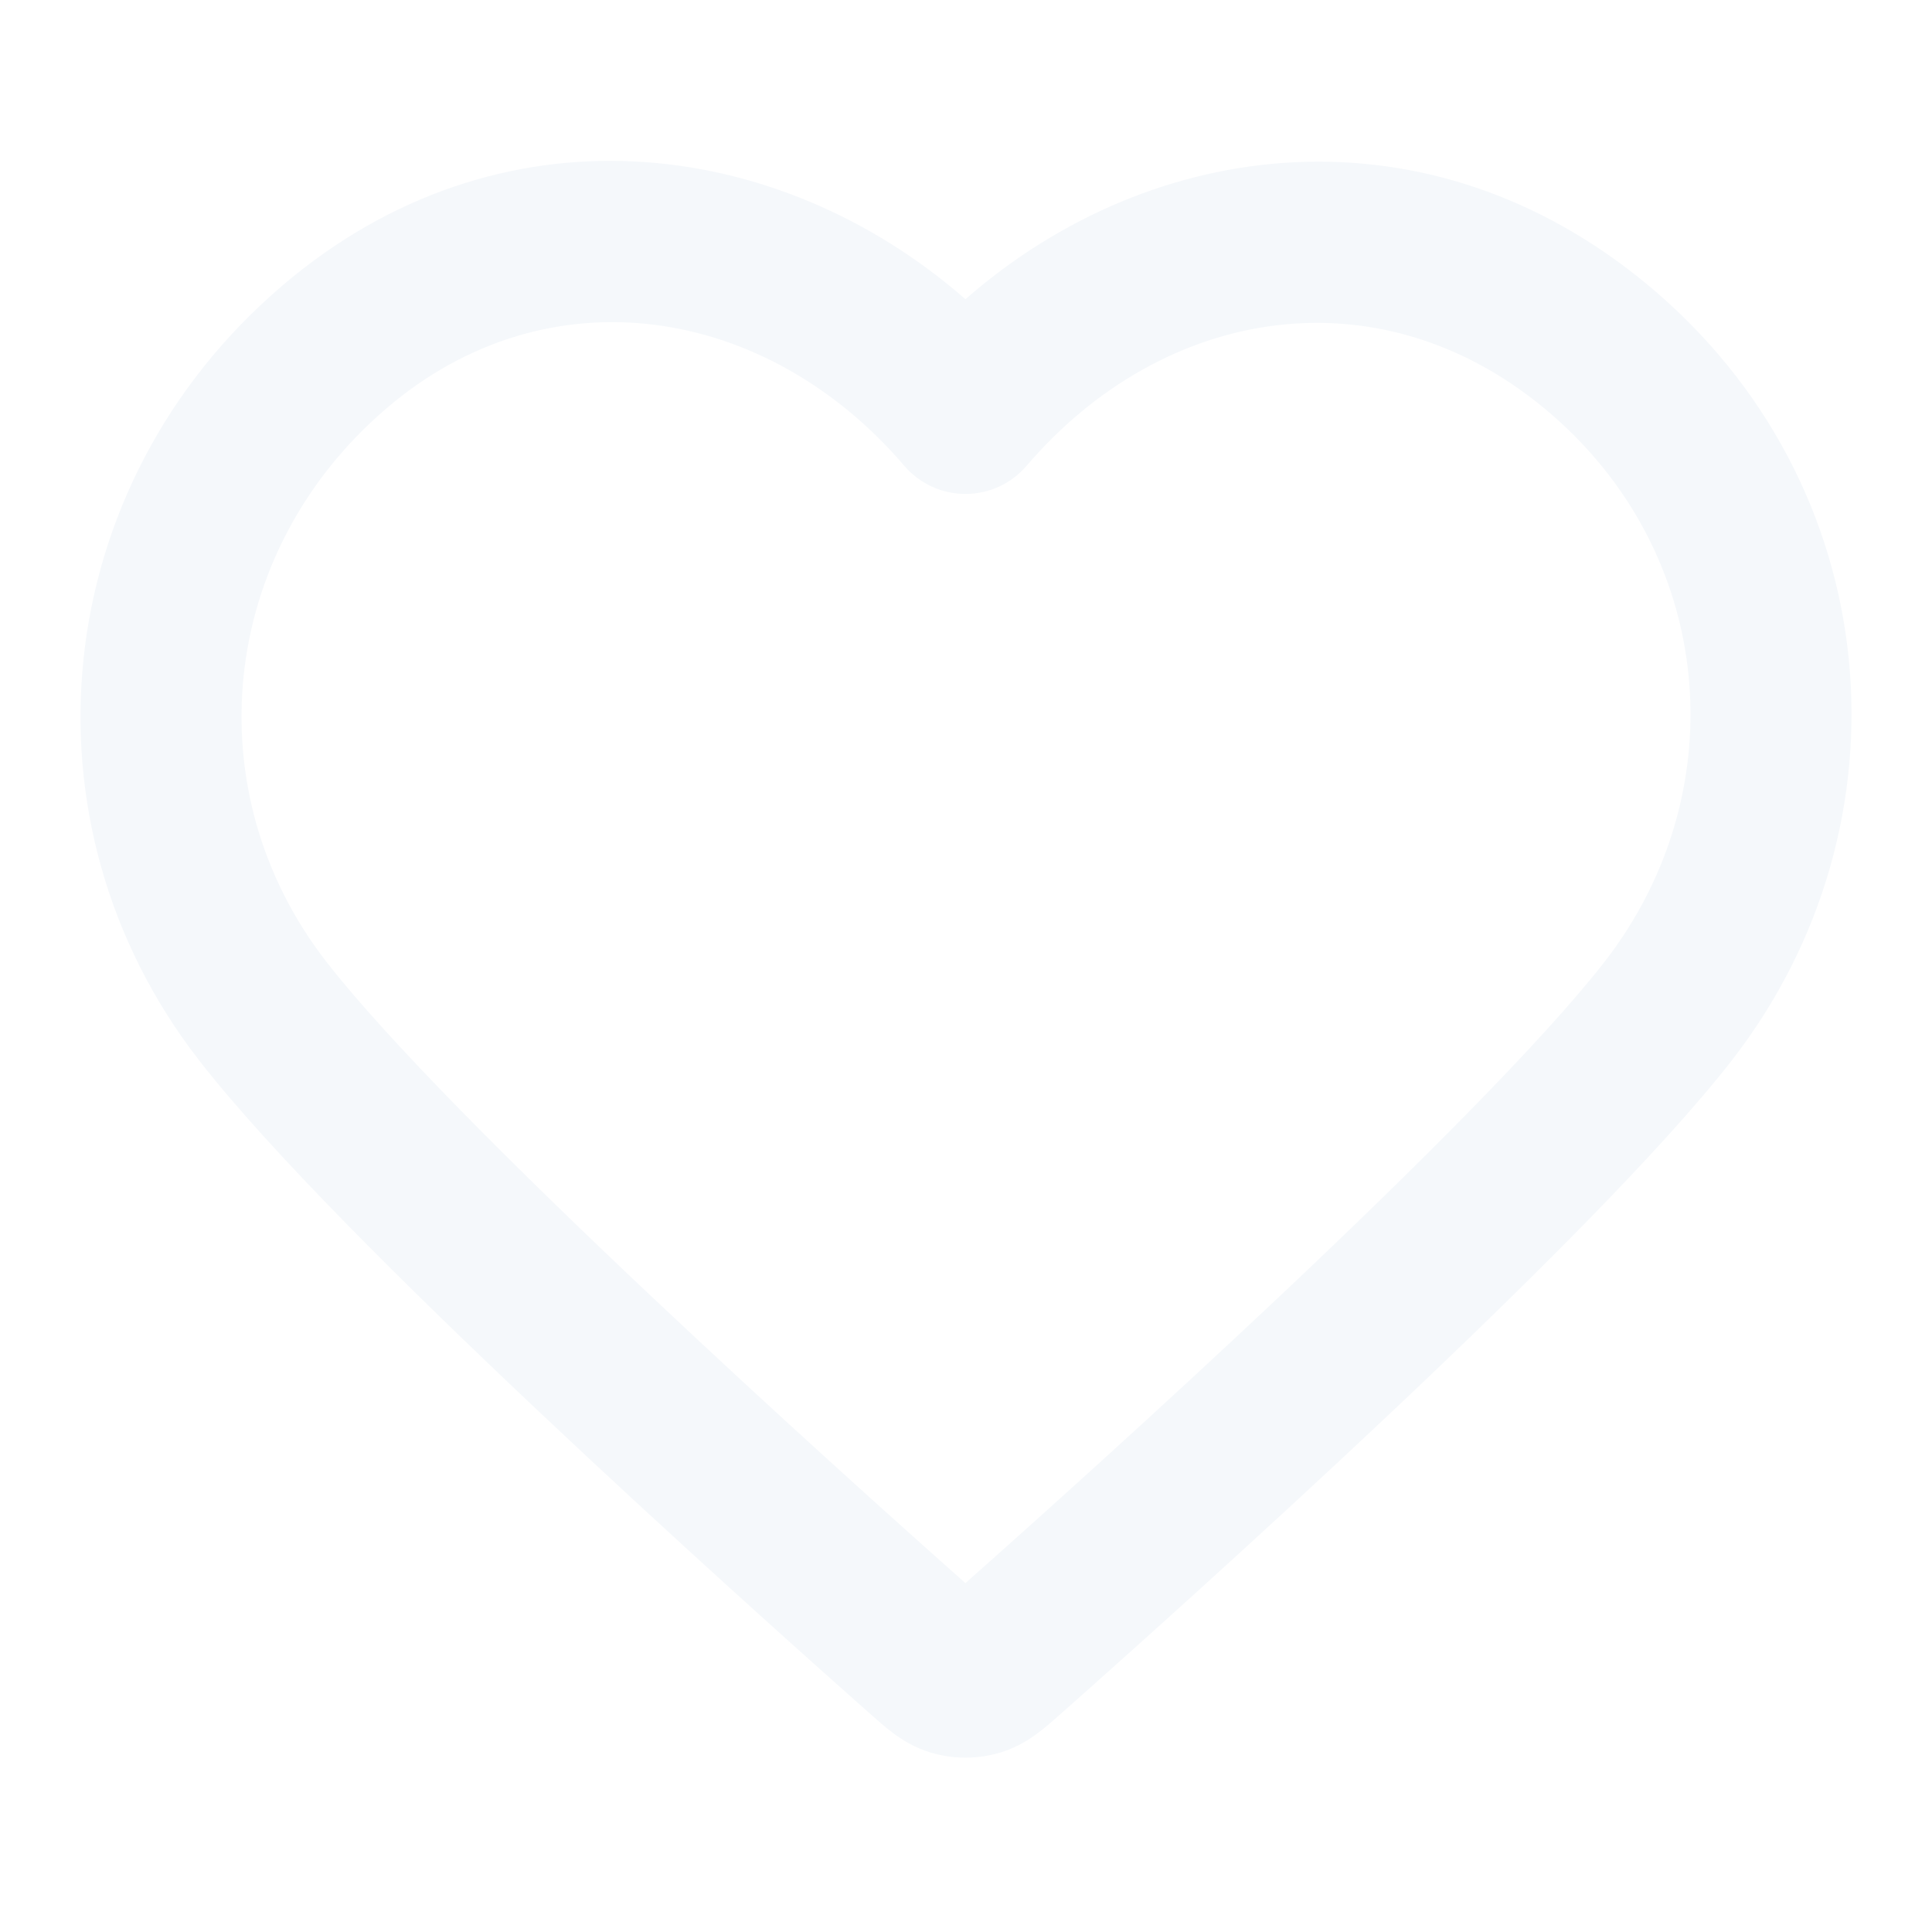
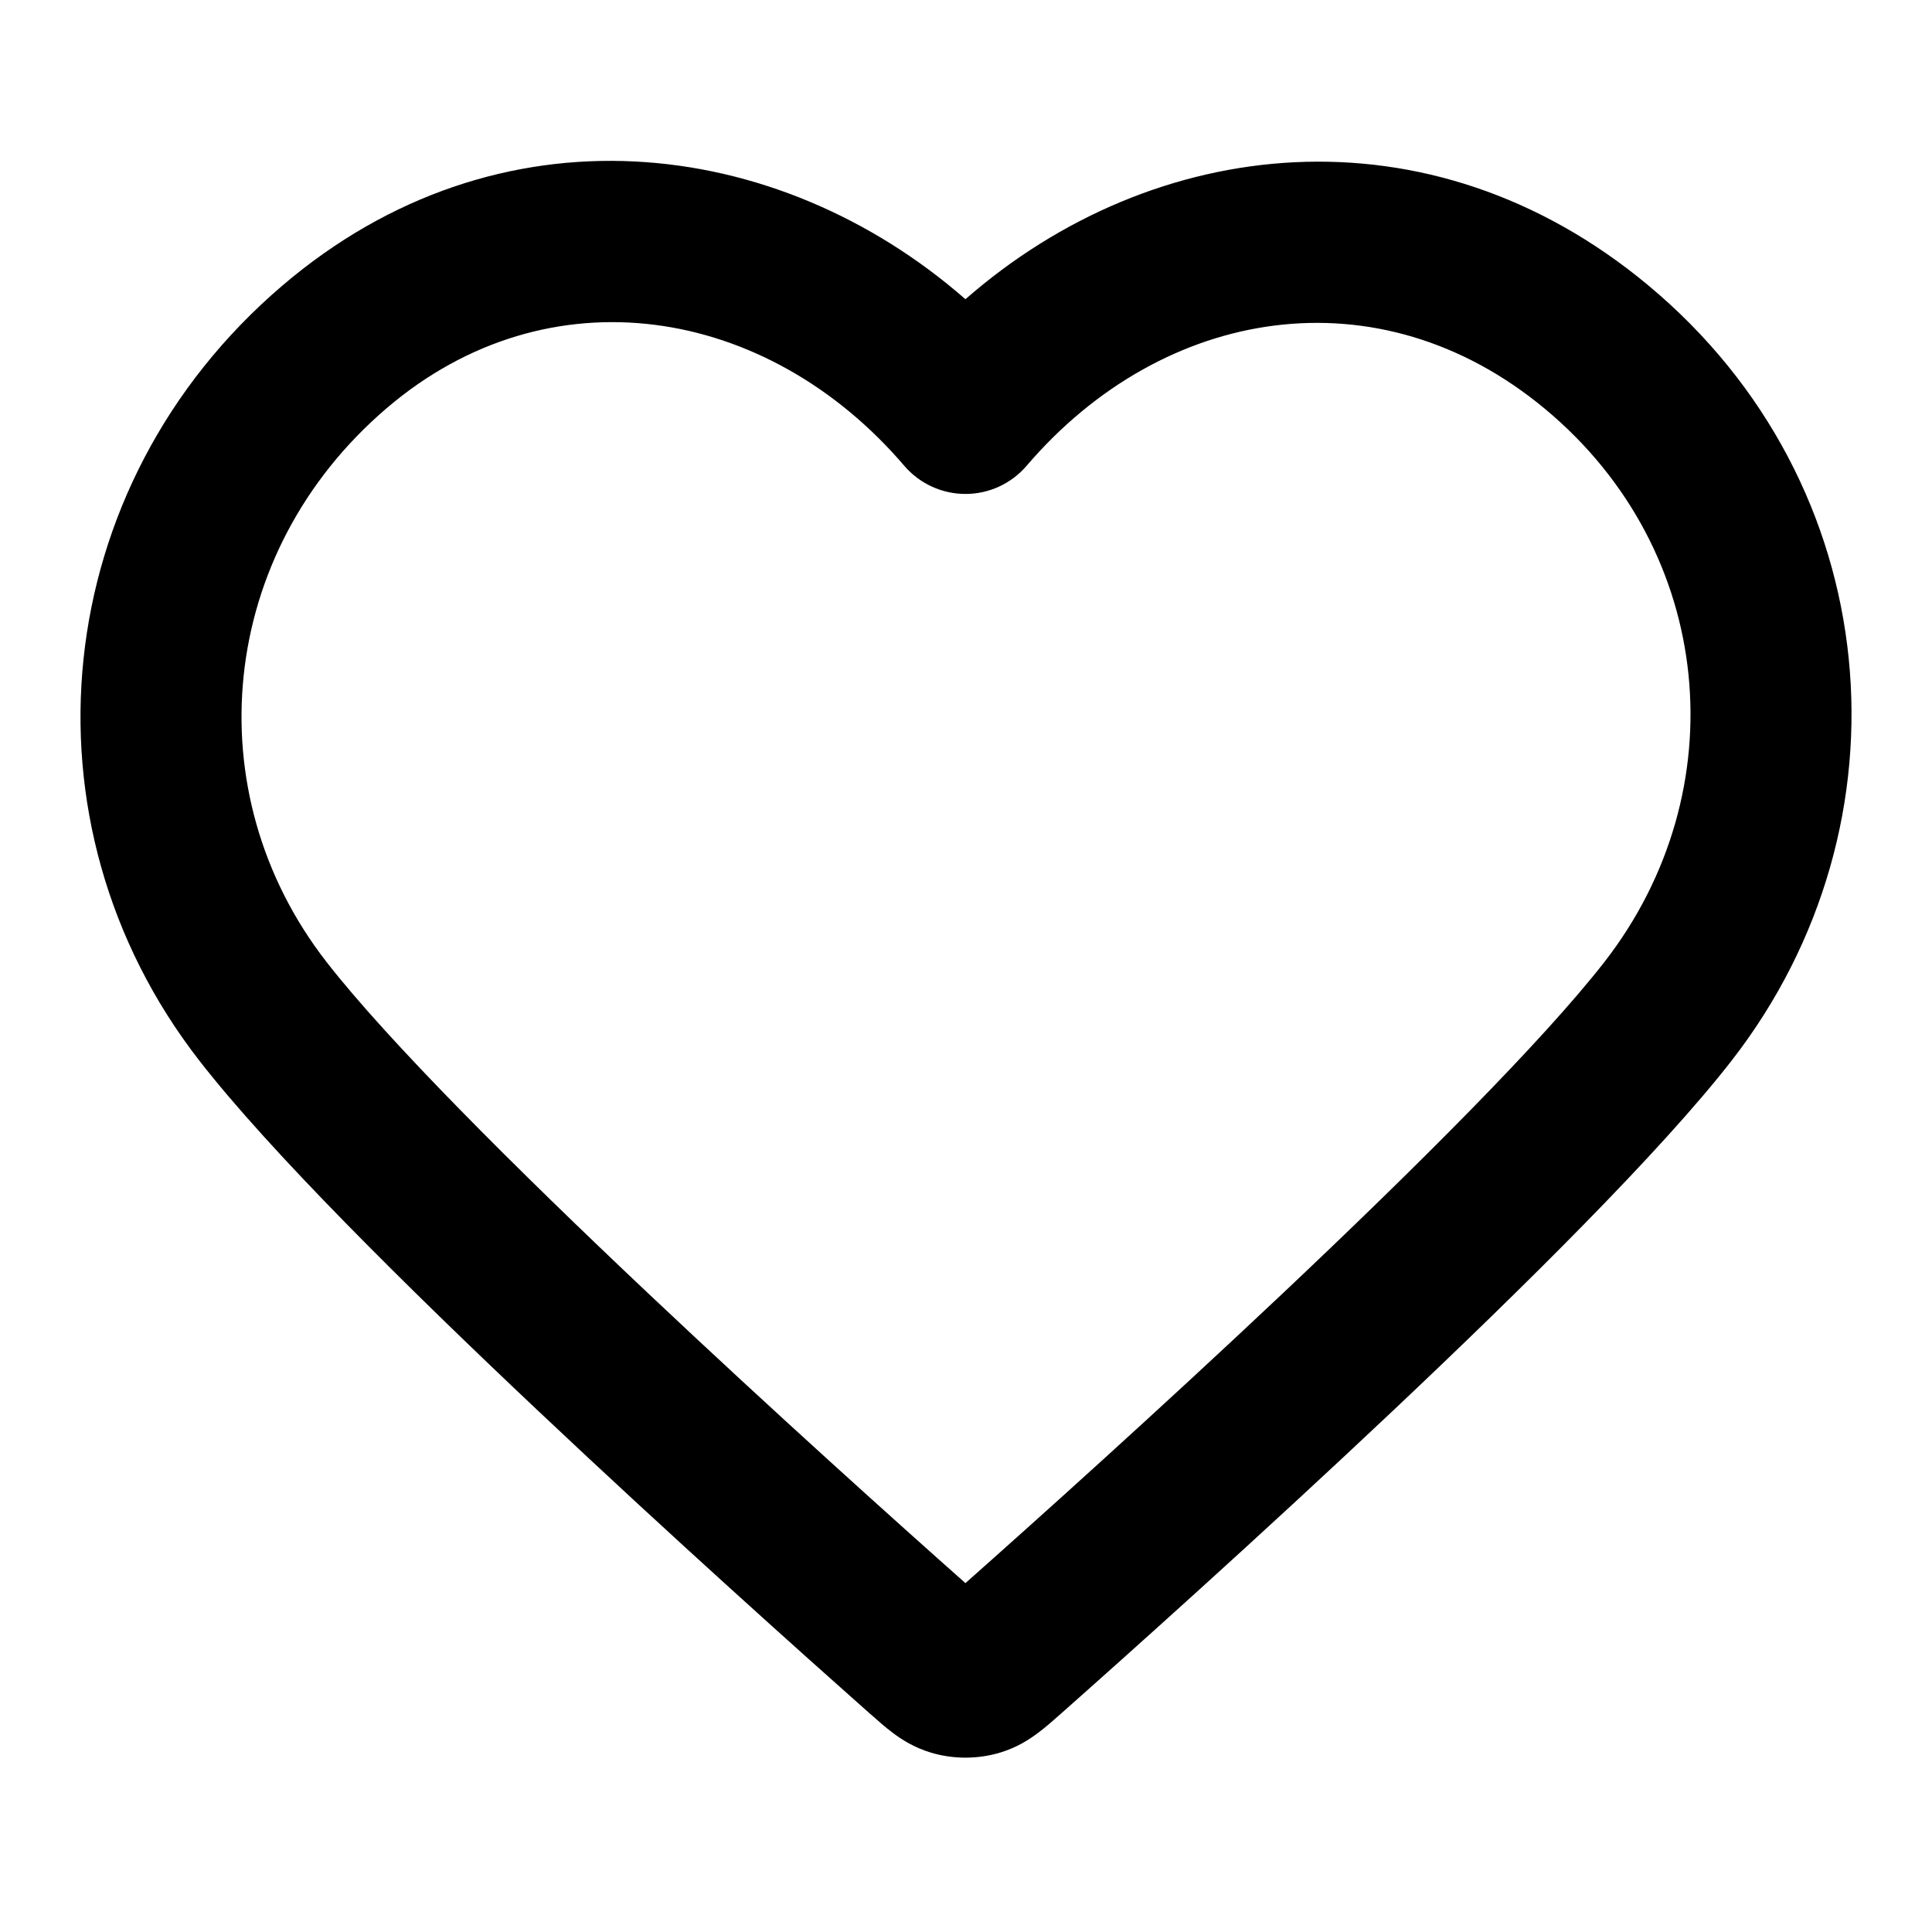
- <svg xmlns="http://www.w3.org/2000/svg" width="24" height="24" viewBox="0 0 24 24" fill="none">
-   <path fill-rule="evenodd" clip-rule="evenodd" d="M11.993 3.717C9.653 1.672 6.193 1.254 3.505 3.55C0.598 6.033 0.176 10.216 2.475 13.174C3.347 14.297 5.05 15.984 6.687 17.528C8.343 19.091 9.995 20.568 10.809 21.29L10.825 21.303C10.901 21.371 10.997 21.456 11.088 21.524C11.197 21.607 11.355 21.709 11.565 21.772C11.843 21.855 12.143 21.855 12.422 21.772C12.632 21.709 12.789 21.607 12.898 21.524C12.99 21.456 13.085 21.371 13.162 21.303L13.177 21.29C13.992 20.568 15.644 19.091 17.3 17.528C18.936 15.984 20.639 14.297 21.512 13.174C23.802 10.228 23.445 6.013 20.471 3.541C17.754 1.283 14.33 1.671 11.993 3.717ZM11.233 5.786C9.528 3.792 6.818 3.35 4.804 5.07C2.701 6.867 2.418 9.842 4.054 11.947C4.817 12.929 6.407 14.514 8.06 16.074C9.603 17.53 11.146 18.915 11.993 19.666C12.84 18.915 14.384 17.53 15.927 16.074C17.58 14.514 19.169 12.929 19.933 11.947C21.577 9.83 21.315 6.843 19.192 5.079C17.126 3.361 14.451 3.801 12.753 5.786C12.563 6.008 12.286 6.136 11.993 6.136C11.701 6.136 11.423 6.008 11.233 5.786Z" fill="#F5F8FB" />
+ <svg width="24" height="24" viewBox="0 0 24 24">
+   <path fill-rule="evenodd" clip-rule="evenodd" d="M11.993 3.717C9.653 1.672 6.193 1.254 3.505 3.55C0.598 6.033 0.176 10.216 2.475 13.174C3.347 14.297 5.05 15.984 6.687 17.528C8.343 19.091 9.995 20.568 10.809 21.29L10.825 21.303C10.901 21.371 10.997 21.456 11.088 21.524C11.197 21.607 11.355 21.709 11.565 21.772C11.843 21.855 12.143 21.855 12.422 21.772C12.632 21.709 12.789 21.607 12.898 21.524C12.99 21.456 13.085 21.371 13.162 21.303L13.177 21.29C13.992 20.568 15.644 19.091 17.3 17.528C18.936 15.984 20.639 14.297 21.512 13.174C23.802 10.228 23.445 6.013 20.471 3.541C17.754 1.283 14.33 1.671 11.993 3.717ZM11.233 5.786C9.528 3.792 6.818 3.35 4.804 5.07C2.701 6.867 2.418 9.842 4.054 11.947C4.817 12.929 6.407 14.514 8.06 16.074C9.603 17.53 11.146 18.915 11.993 19.666C12.84 18.915 14.384 17.53 15.927 16.074C17.58 14.514 19.169 12.929 19.933 11.947C21.577 9.83 21.315 6.843 19.192 5.079C17.126 3.361 14.451 3.801 12.753 5.786C12.563 6.008 12.286 6.136 11.993 6.136C11.701 6.136 11.423 6.008 11.233 5.786Z" />
</svg>
